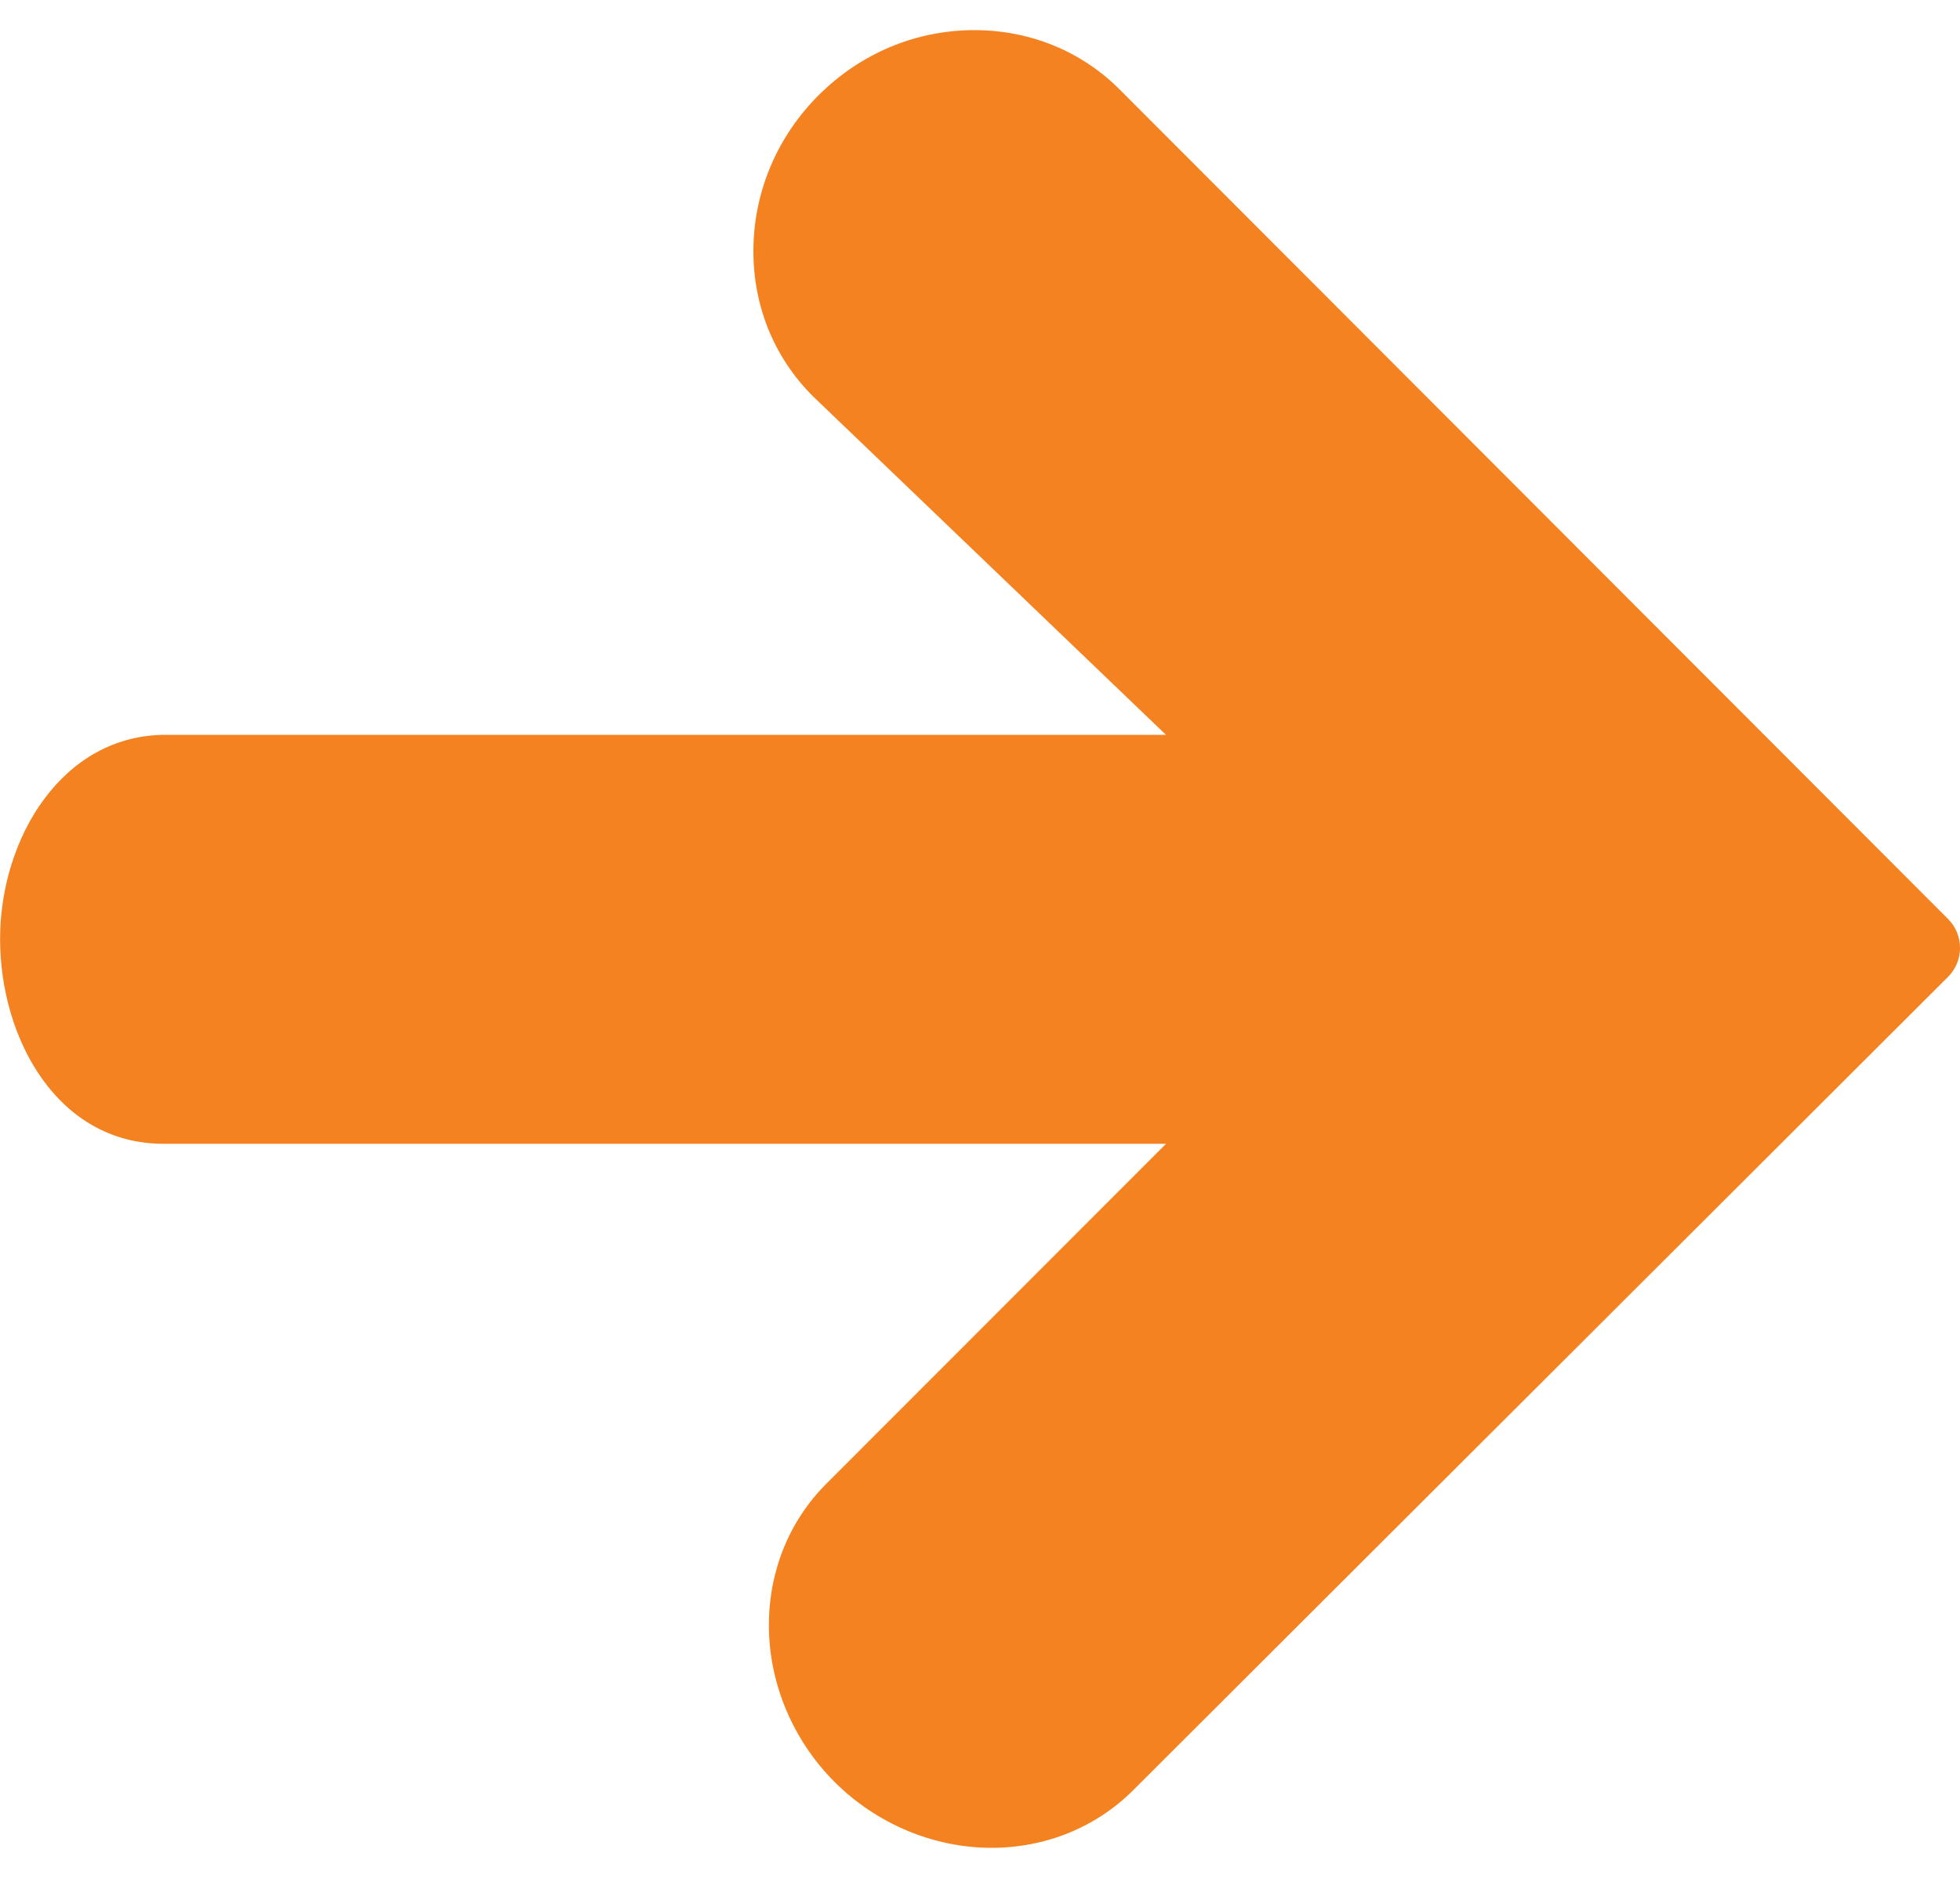
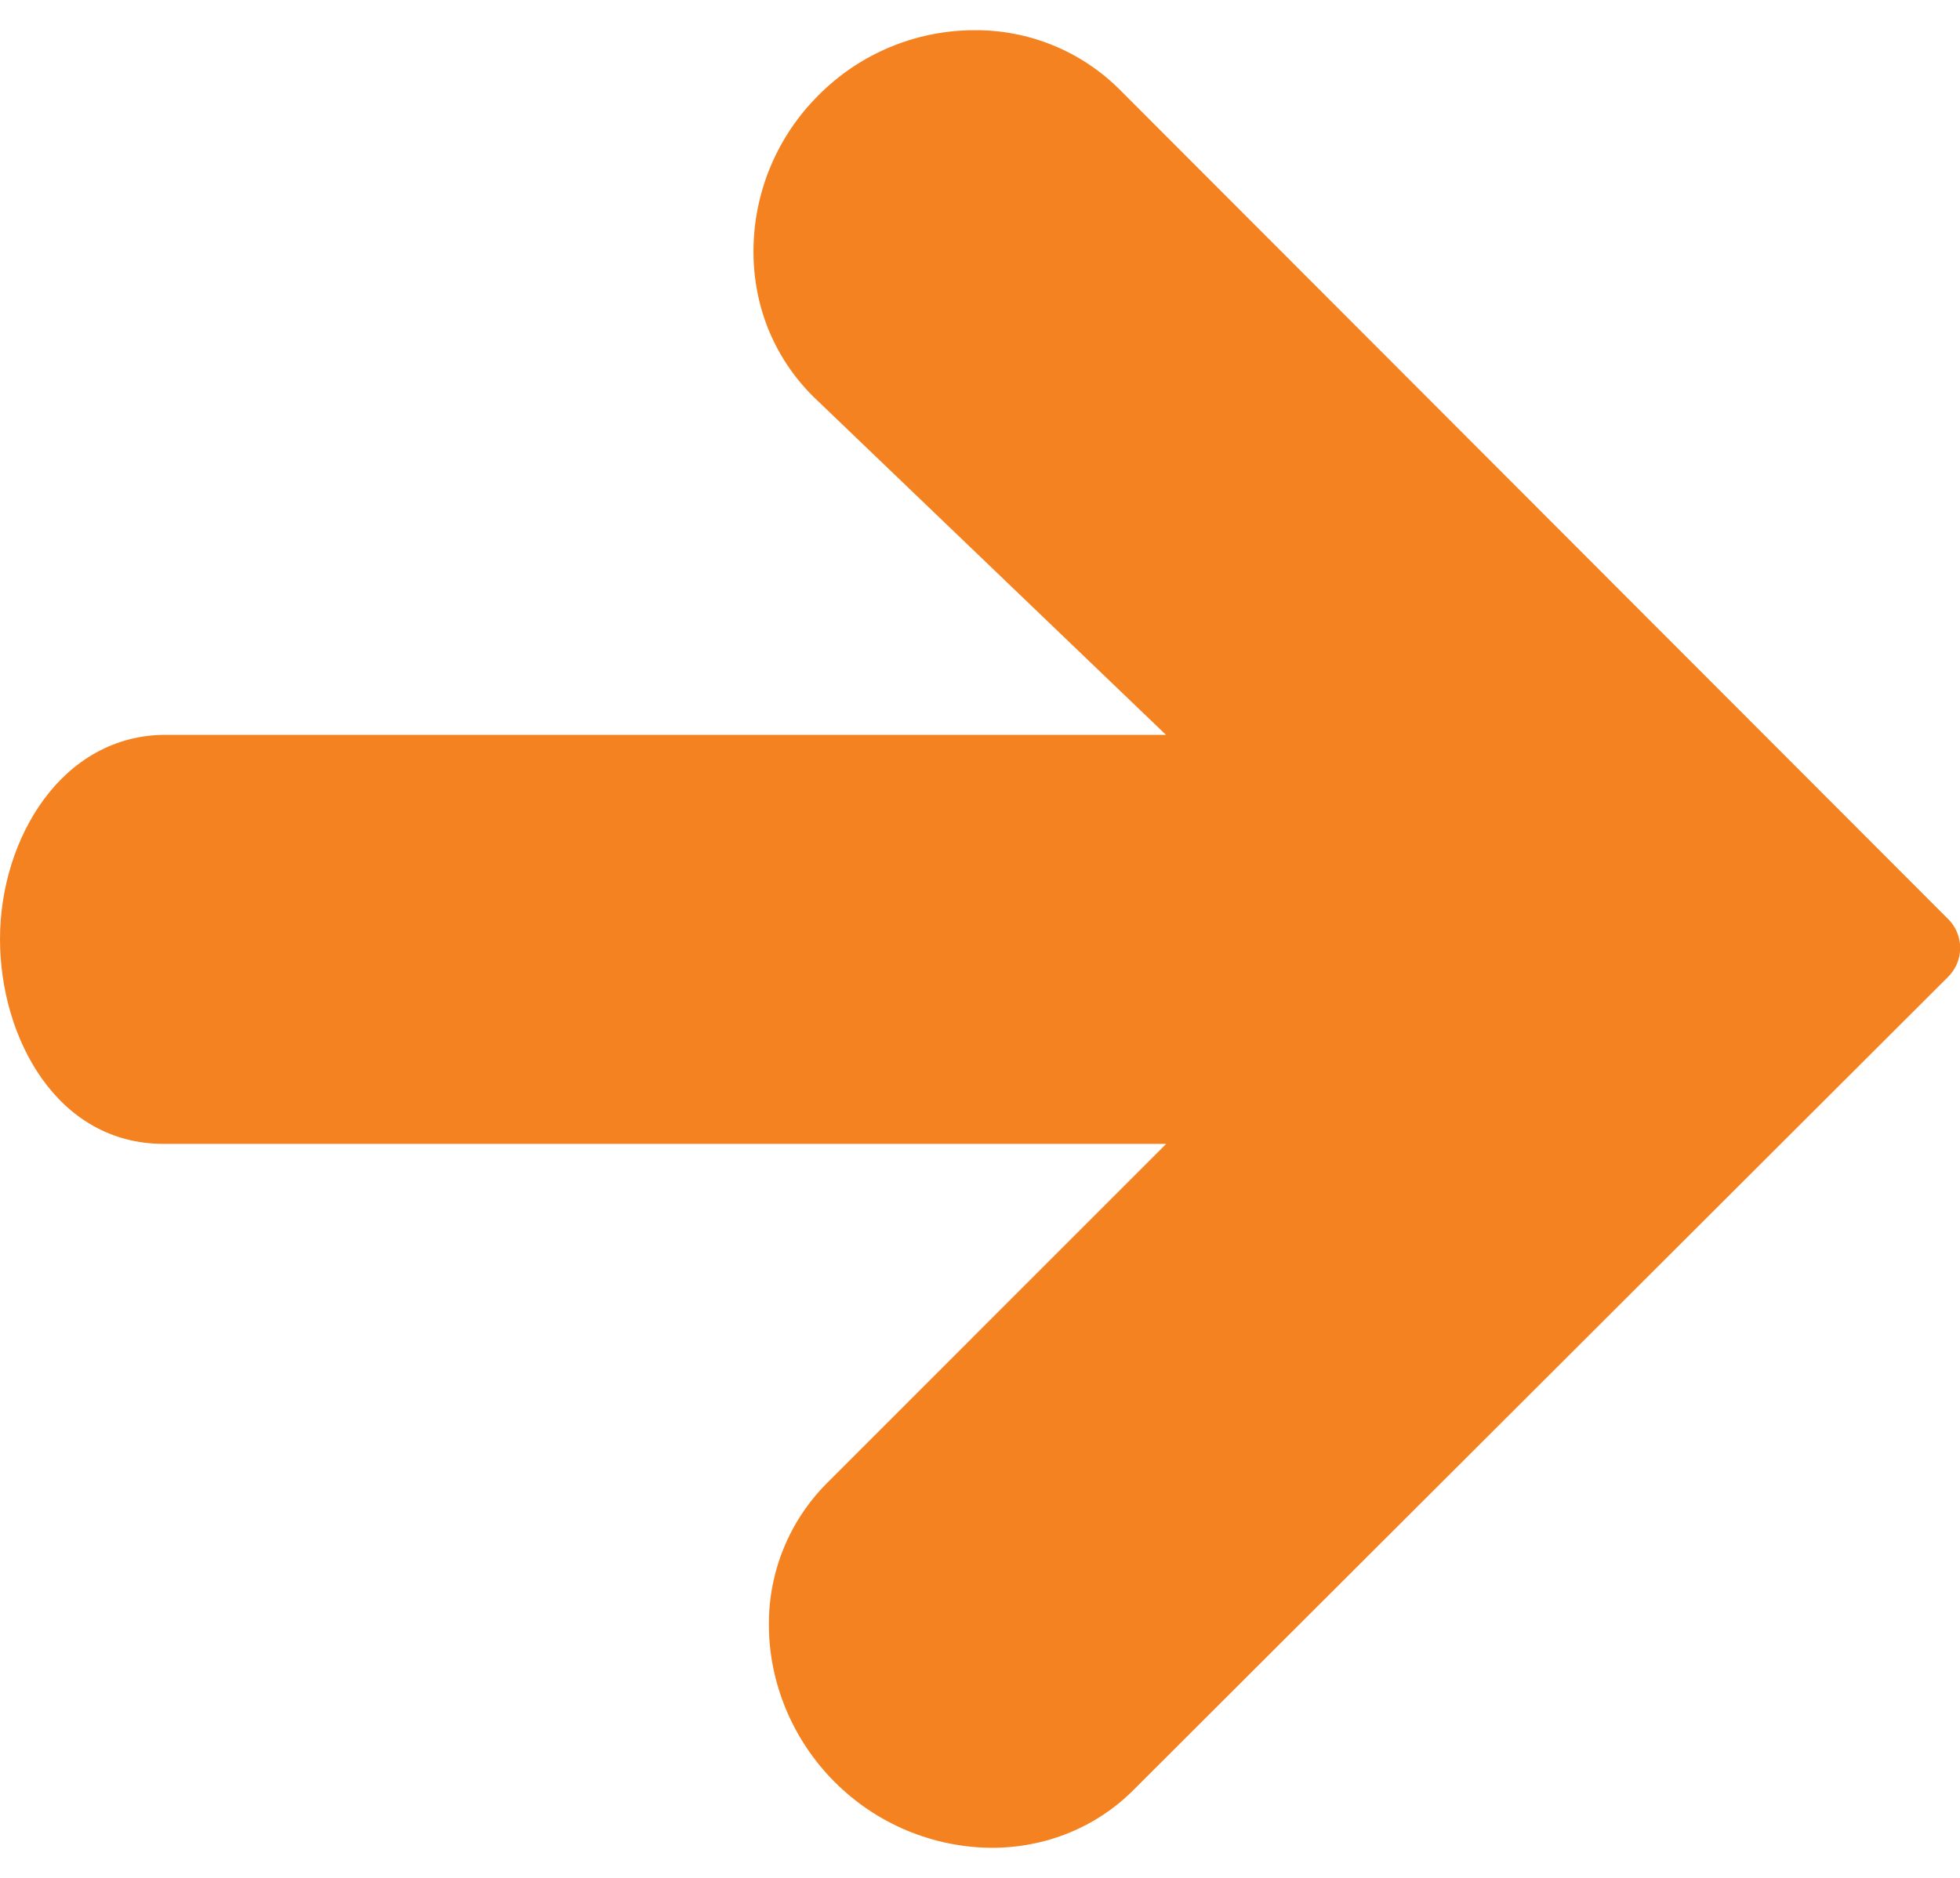
- <svg xmlns="http://www.w3.org/2000/svg" width="24px" height="23px" viewBox="0 0 24 23" version="1.1">
-   <defs />
-   <g id="Page-1" stroke="none" stroke-width="1" fill="none" fill-rule="evenodd">
-     <g id="Fill-163" fill="#F58220">
-       <path d="M23.855,11.257 L13.706,1.092 C13.239,0.626 12.61,0.369 11.932,0.369 C11.216,0.369 10.54,0.652 10.024,1.166 C9.527,1.663 9.243,2.318 9.226,3.011 C9.209,3.712 9.464,4.365 9.956,4.855 L14.277,9 L2.03,9 C0.759,9 0.001,10.271 0.001,11.5 C0.001,12.717 0.702,14.009 2.002,14.009 L14.278,14.009 L10.123,18.168 C9.666,18.623 9.415,19.24 9.415,19.904 C9.414,20.612 9.707,21.313 10.22,21.826 C10.733,22.338 11.432,22.632 12.14,22.632 C12.803,22.632 13.421,22.381 13.877,21.925 L23.854,11.964 C24.049,11.769 24.049,11.452 23.855,11.257" />
-     </g>
-   </g>
+ <svg xmlns="http://www.w3.org/2000/svg" width="24" height="23" viewBox="0 0 24 23">
+   <path d="M23.855 11.257L13.705 1.092A2.488 2.488 0 0 0 11.933.37a2.69 2.69 0 0 0-1.91.796 2.7 2.7 0 0 0-.796 1.845c-.018.702.238 1.355.73 1.845L14.277 9H2.03C.76 9 0 10.27 0 11.5c0 1.217.702 2.51 2.002 2.51H14.28l-4.157 4.158a2.436 2.436 0 0 0-.708 1.736c0 .708.293 1.41.806 1.922a2.742 2.742 0 0 0 1.92.806c.663 0 1.28-.25 1.737-.707l9.976-9.96a.5.5 0 0 0 .002-.708" fill="#F58220" fill-rule="evenodd" />
</svg>
